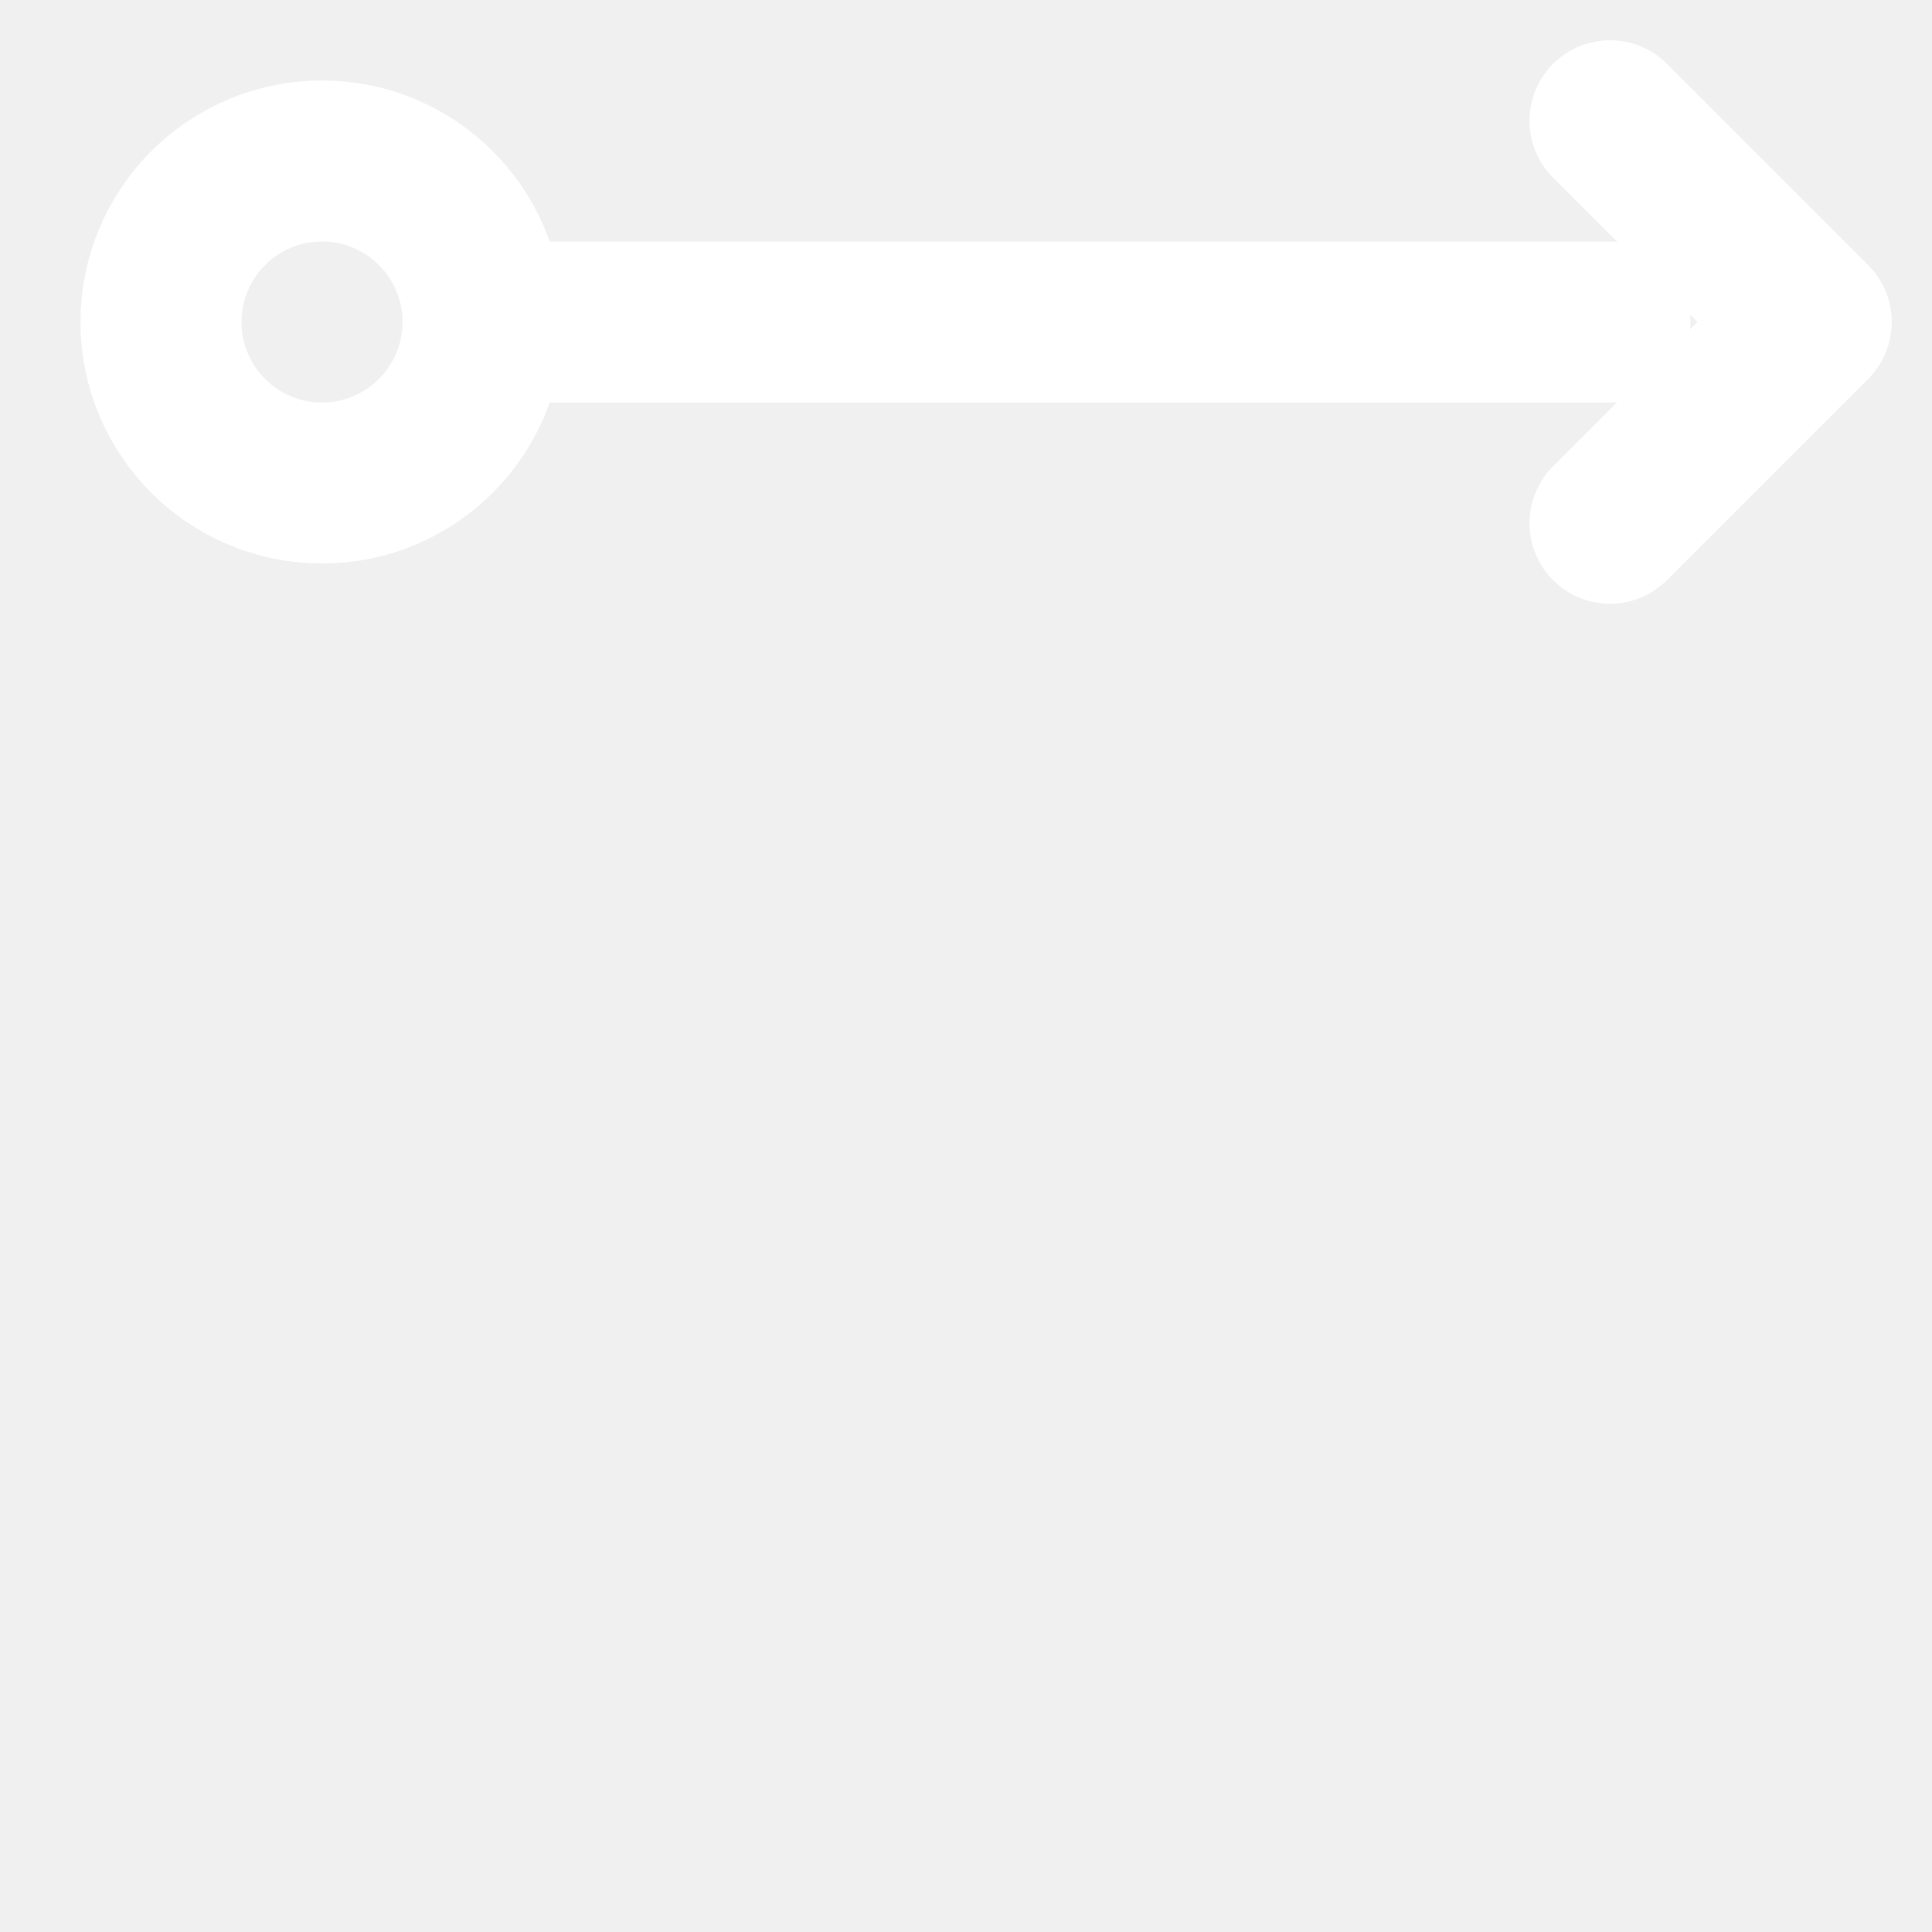
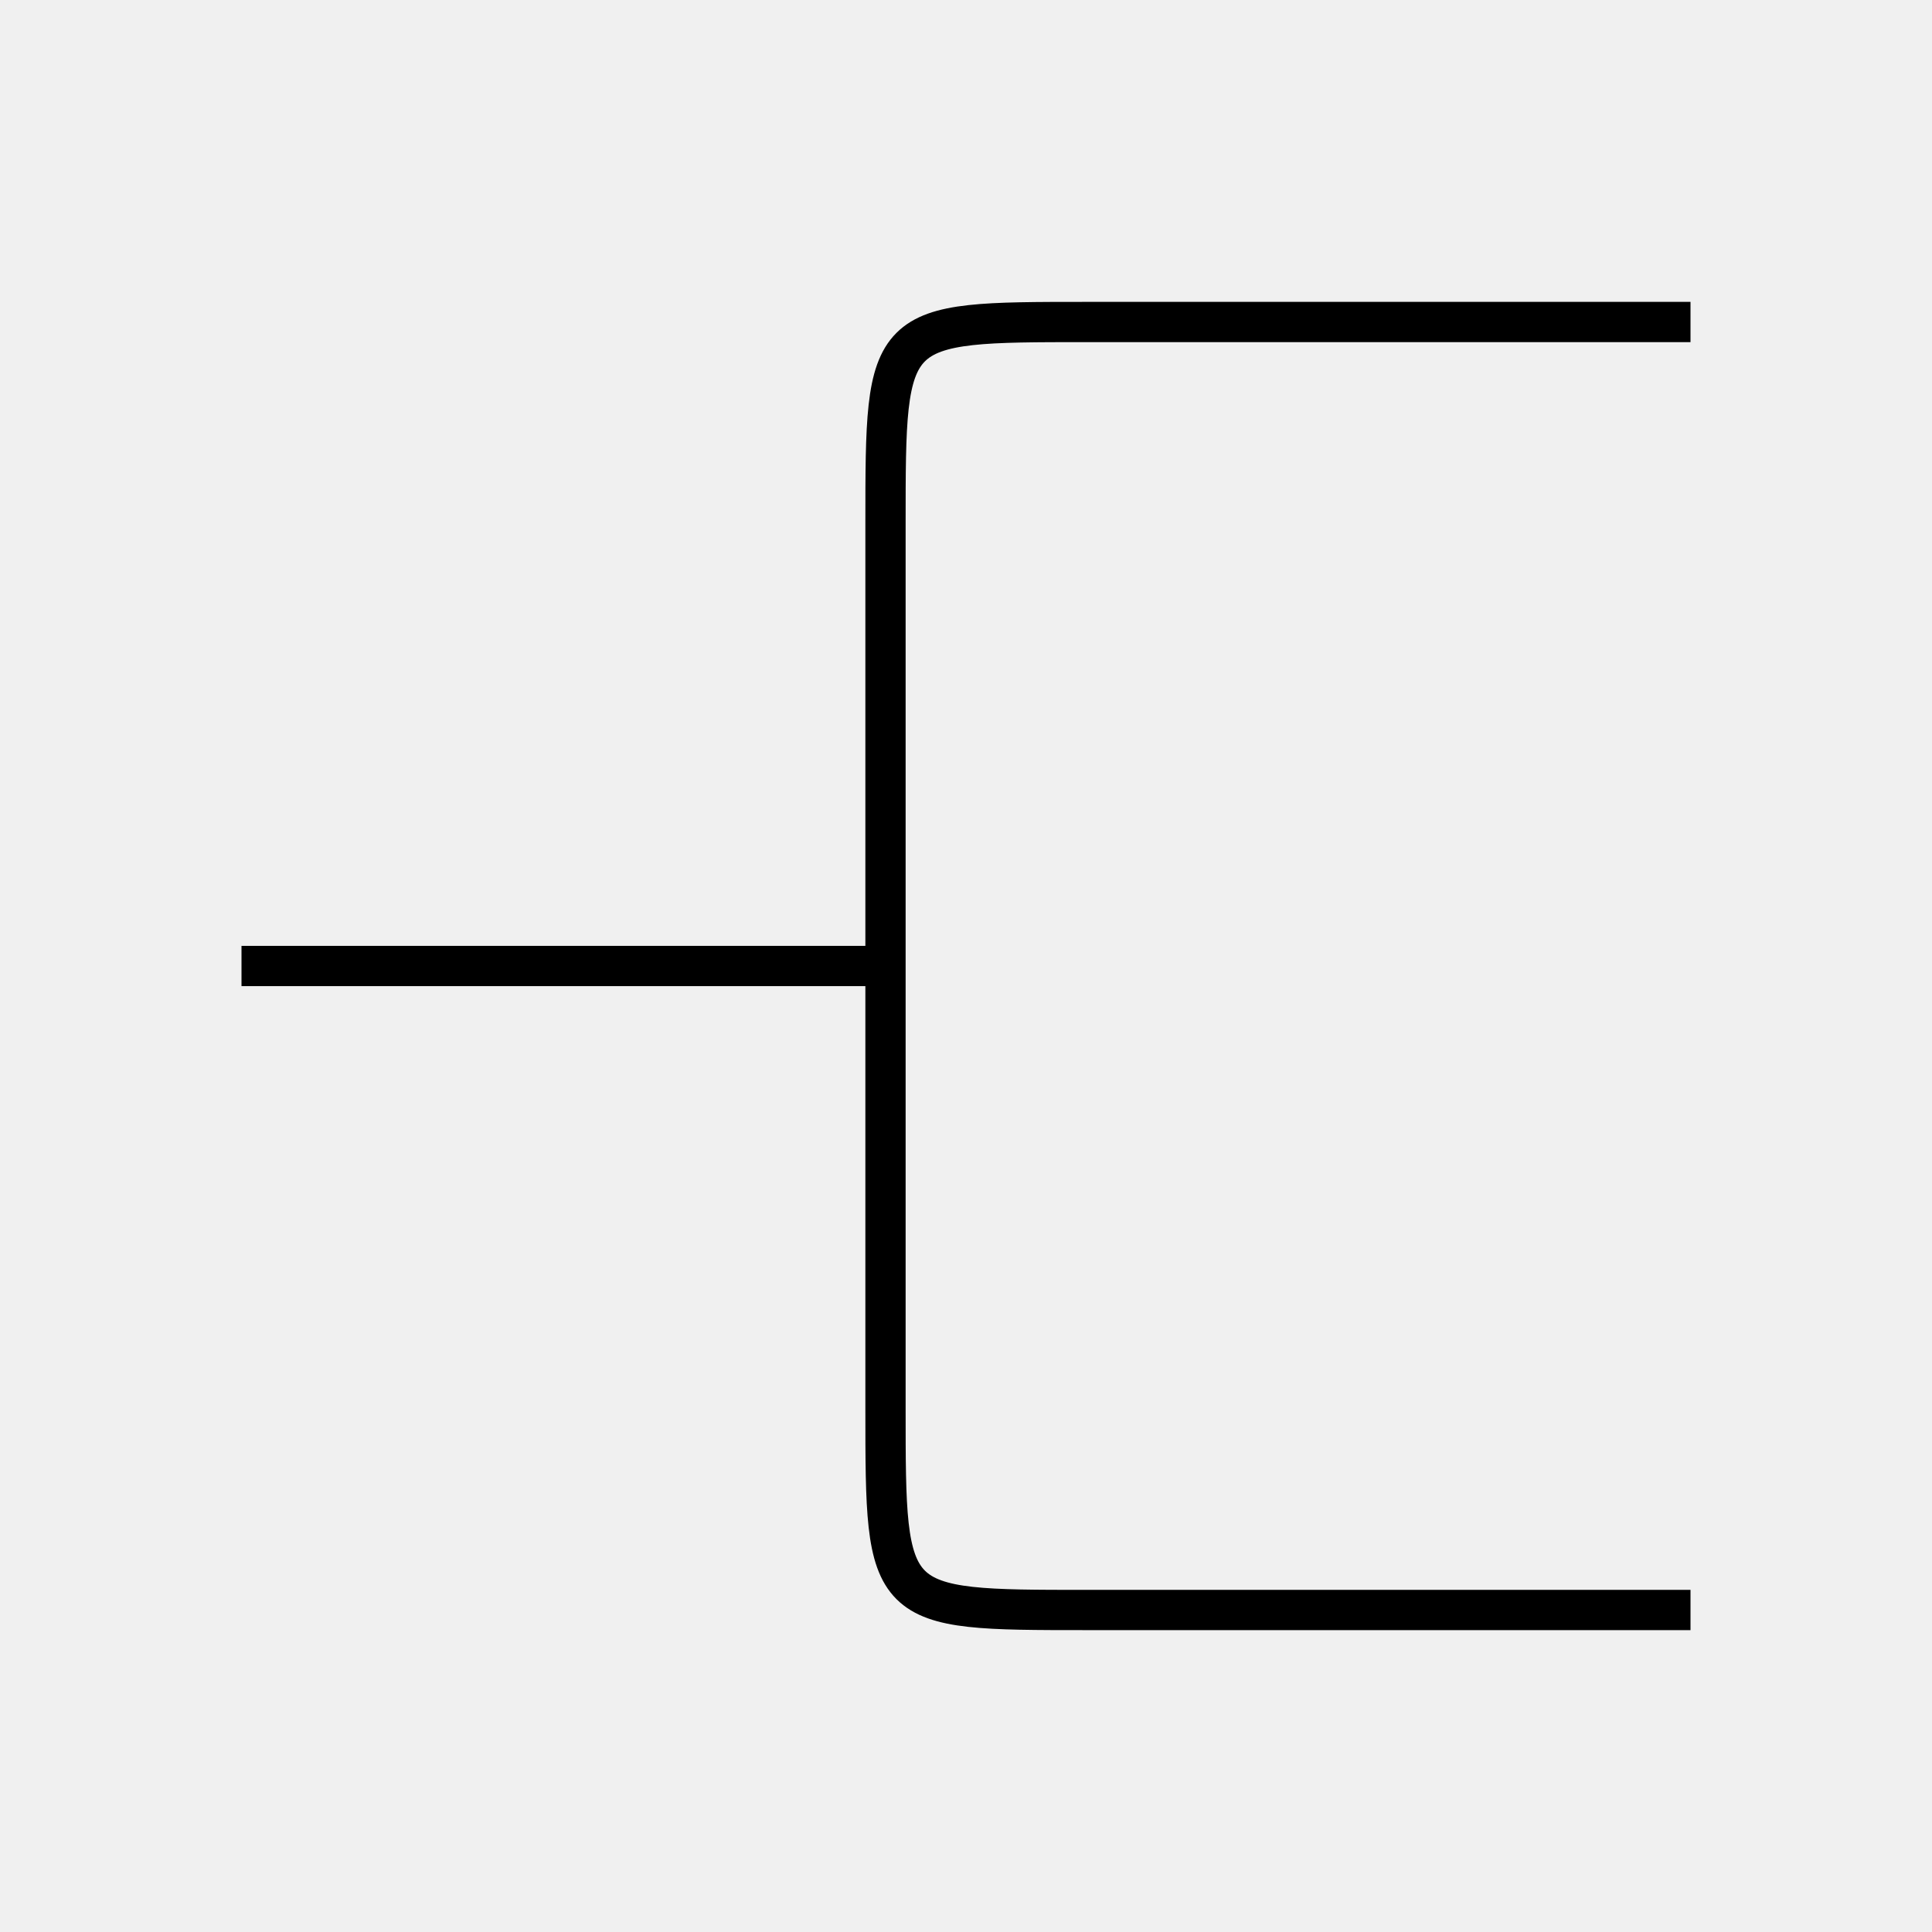
- <svg xmlns="http://www.w3.org/2000/svg" width="31" height="31" viewBox="0 0 48 48" fill="none">
-   <path d="M40 3L45 8L40 13" stroke="white" stroke-width="4" stroke-linecap="round" stroke-linejoin="round" />
-   <path d="M8 12C10.209 12 12 10.209 12 8C12 5.791 10.209 4 8 4C5.791 4 4 5.791 4 8C4 10.209 5.791 12 8 12Z" fill="none" stroke="white" stroke-width="4" stroke-linejoin="round" />
-   <path d="M12 8L40,8" stroke="white" stroke-width="4" stroke-linecap="round" stroke-linejoin="round" />
+ <svg xmlns="http://www.w3.org/2000/svg" width="48" height="48" fill="none" viewBox="0 0 48 48">
+   <path d="M6 24L22 24" stroke="currentColor" />
+   <path d="M 42 8 H 27 C 22 8 22 8 22 13 V 35 C 22 40 22 40 27 40 H 42" stroke="currentColor" />
</svg>
